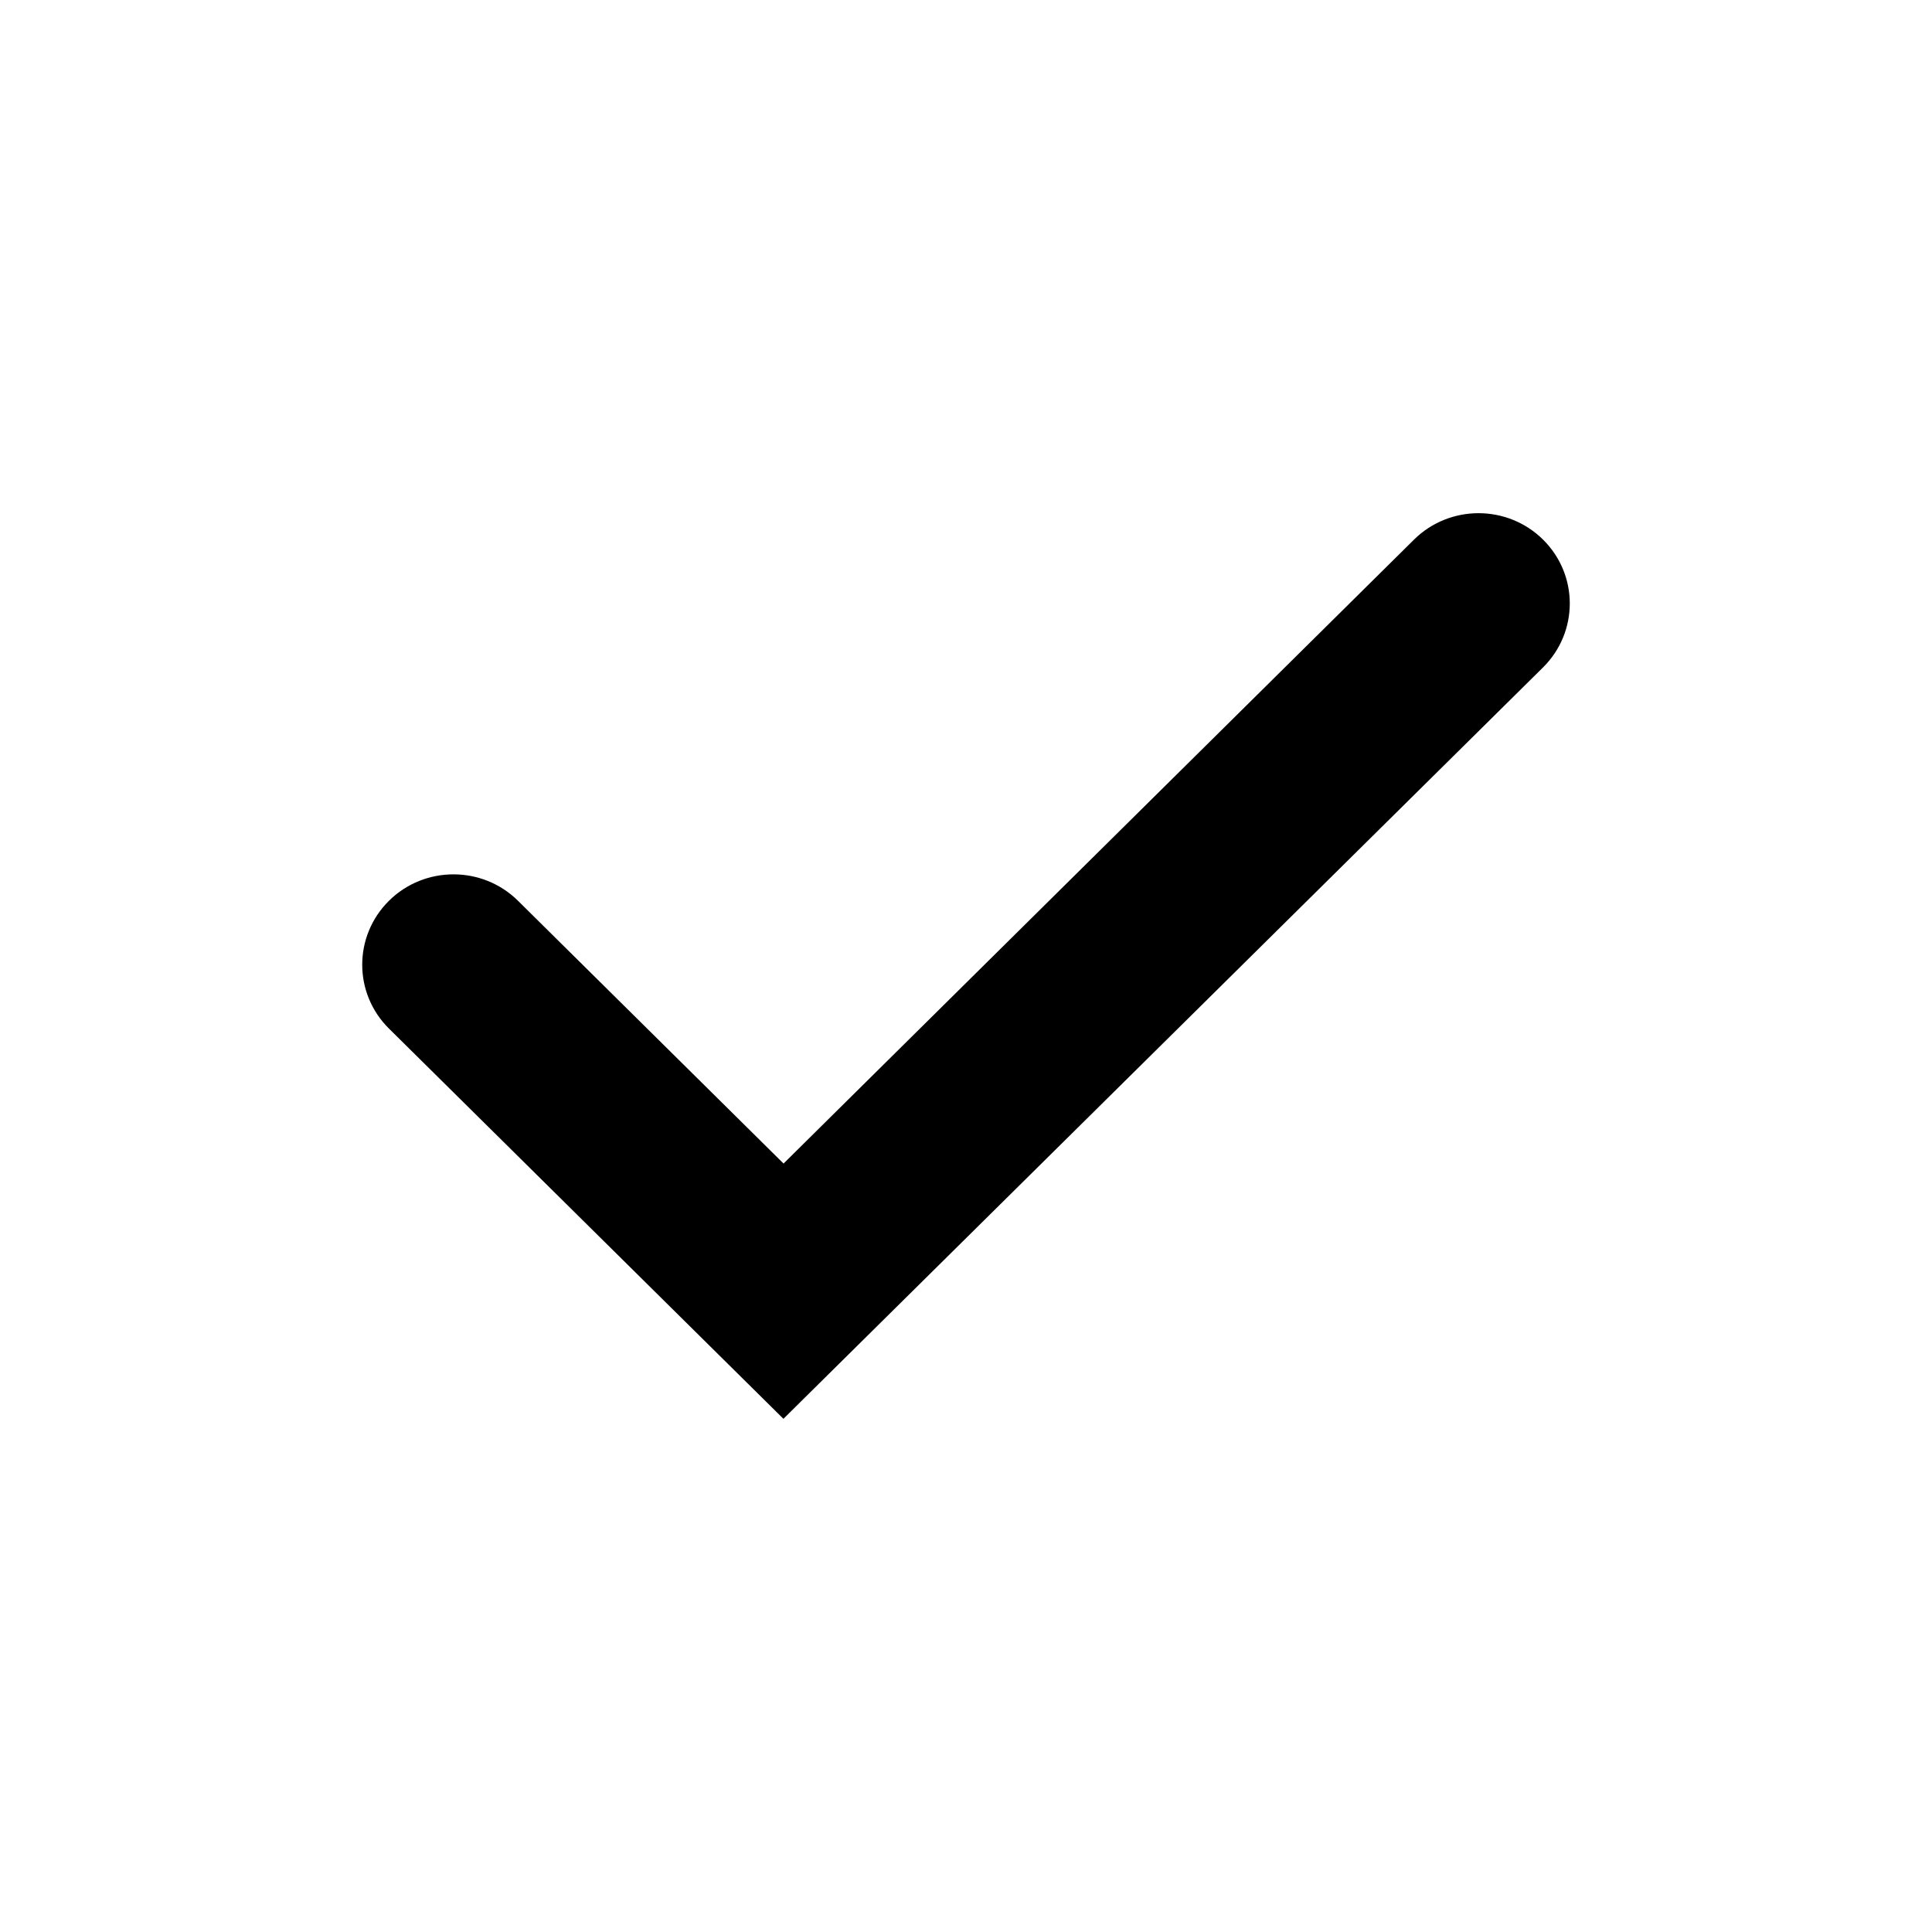
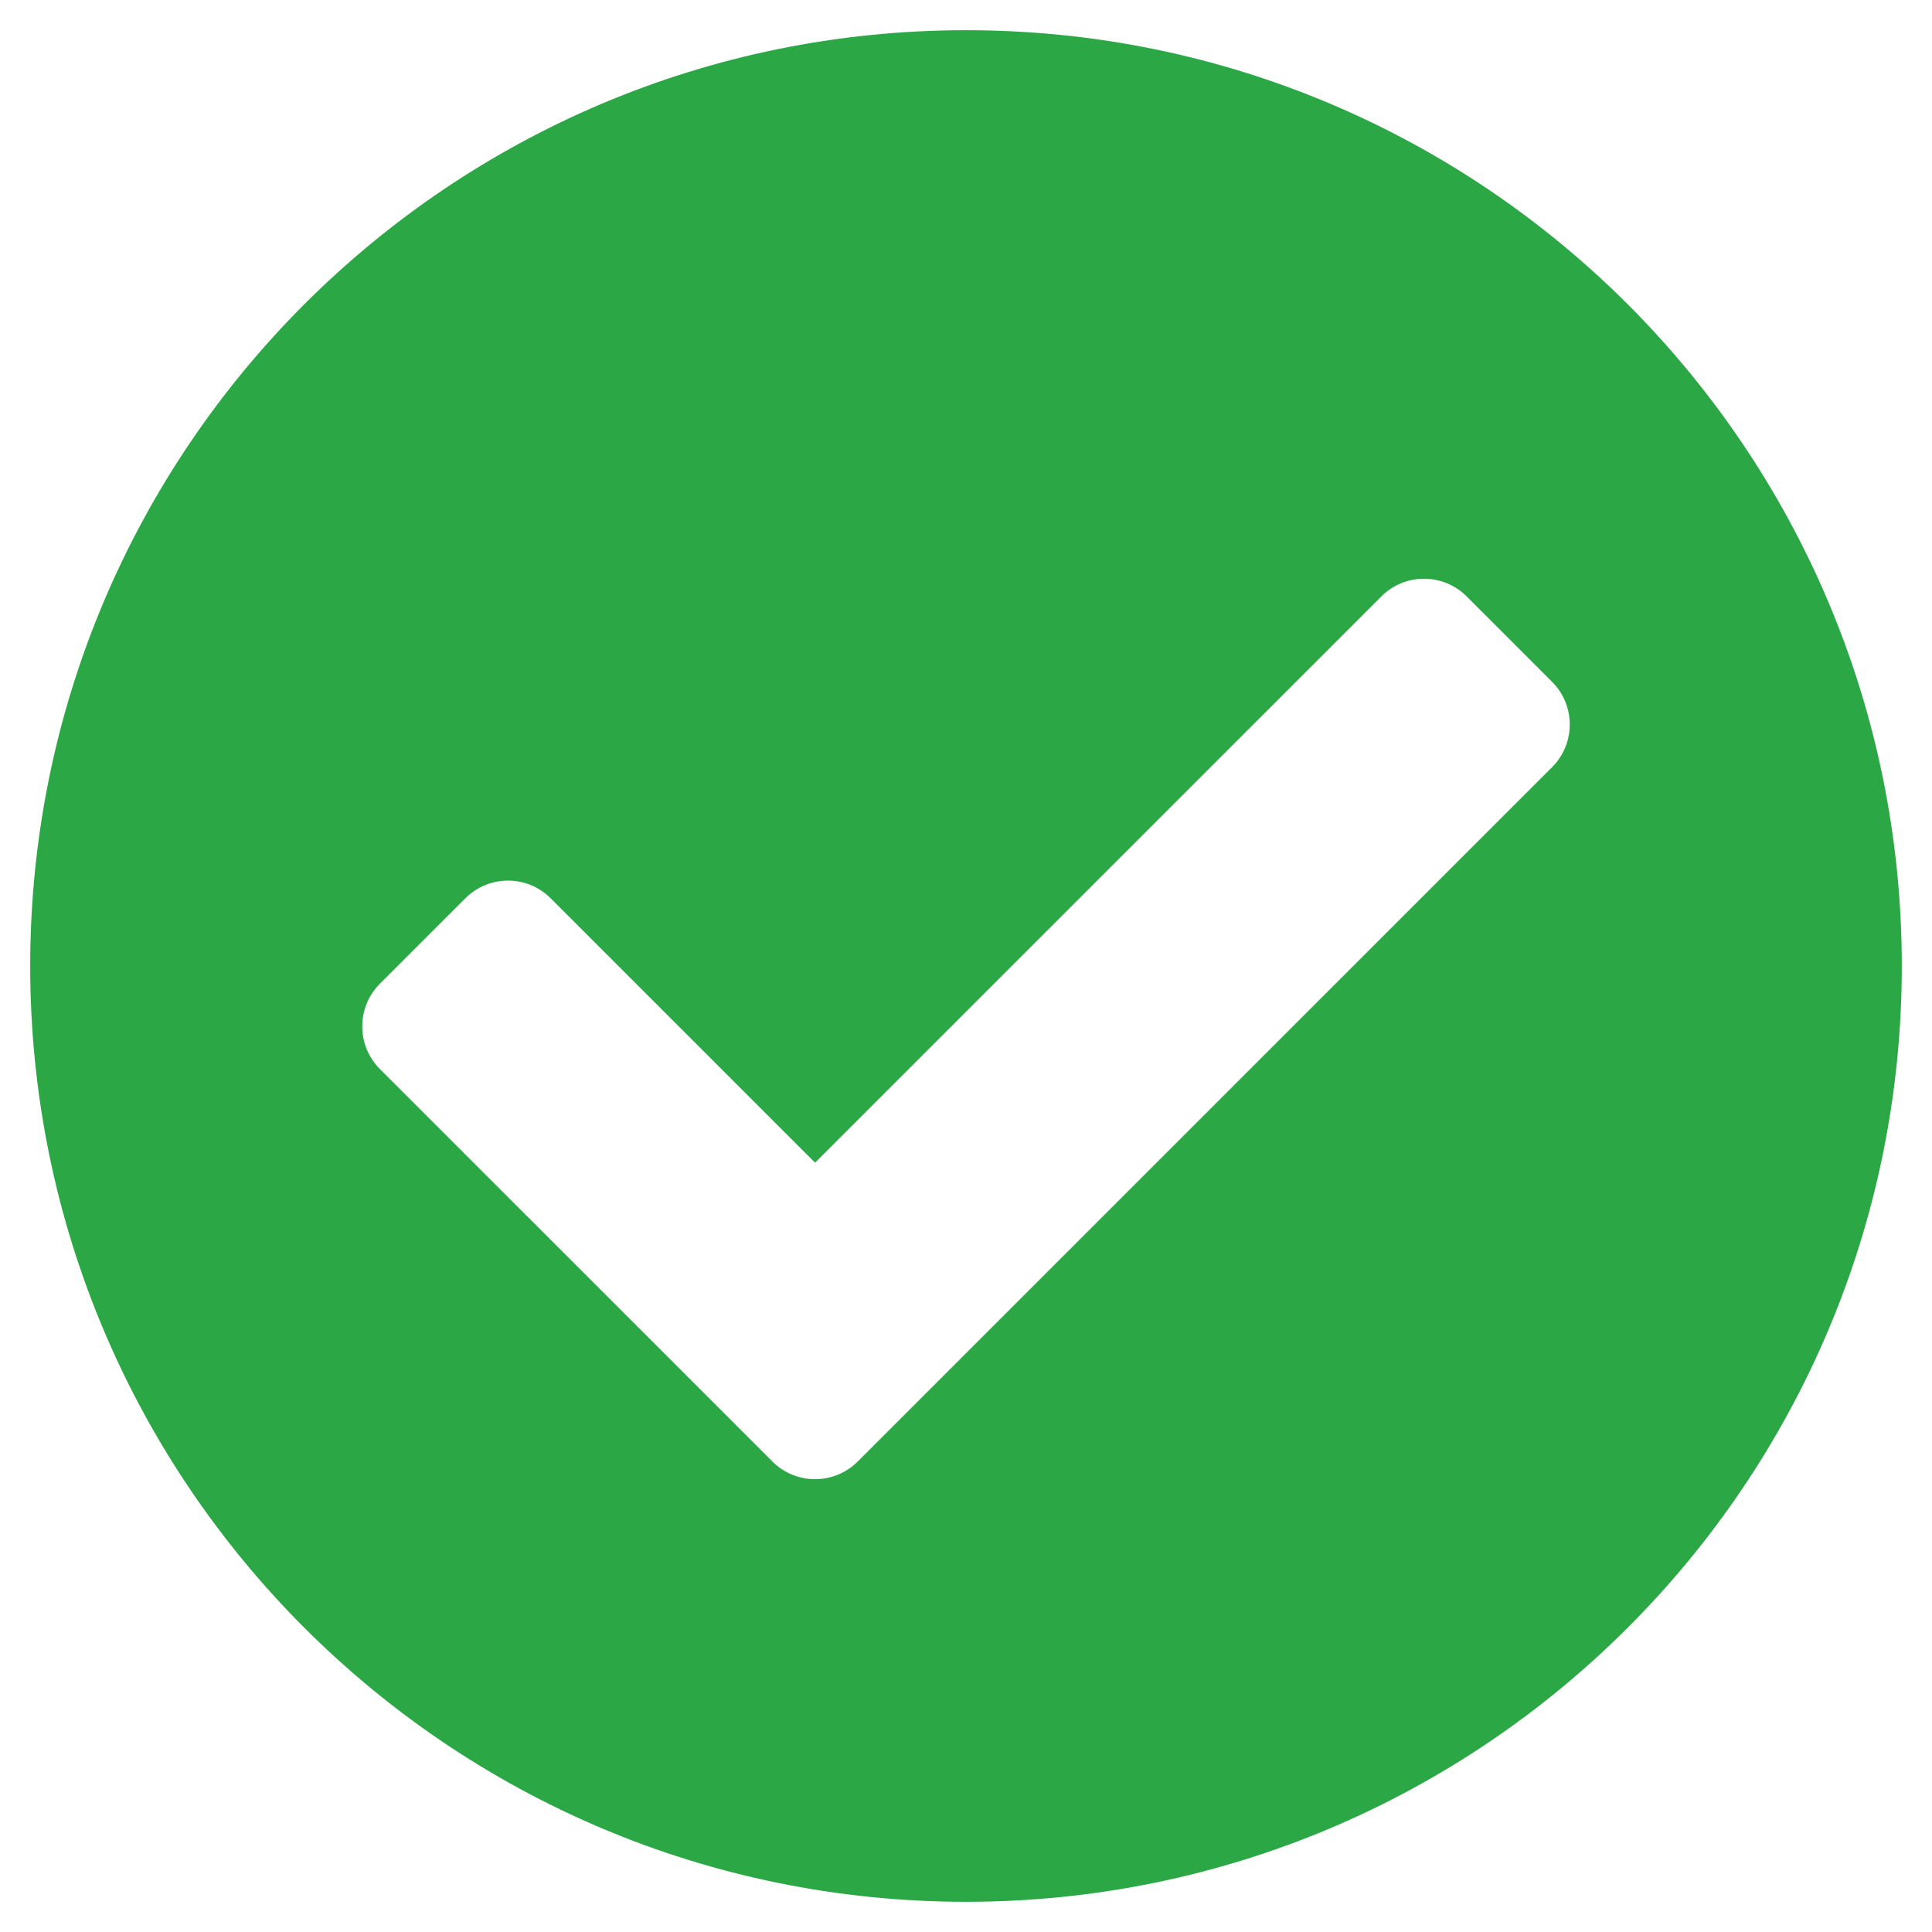
- <svg xmlns="http://www.w3.org/2000/svg" height="16" viewBox="0 0 16 16" width="16">
-   <path d="m3.221 7.46c.295-.292.774-.292 1.069 0l2.199 2.176 5.221-5.167c.295-.292.774-.292 1.069 0 .295.292.295.765 0 1.058l-6.291 6.223-3.267-3.232c-.295-.292-.295-.765 0-1.058z" fill-rule="evenodd" />
+ <svg xmlns="http://www.w3.org/2000/svg" width="60" height="60" viewBox="0 0 60 60" fill="none">
+   <path d="M59.062 30C59.062 46.051 46.051 59.062 30 59.062C13.949 59.062 0.938 46.051 0.938 30C0.938 13.949 13.949 0.938 30 0.938C46.051 0.938 59.062 13.949 59.062 30ZM26.638 45.388L48.201 23.826C48.933 23.094 48.933 21.906 48.201 21.174L45.549 18.523C44.817 17.79 43.63 17.79 42.898 18.523L25.312 36.108L17.102 27.898C16.37 27.165 15.183 27.165 14.451 27.898L11.799 30.549C11.067 31.281 11.067 32.469 11.799 33.201L23.987 45.388C24.719 46.12 25.906 46.12 26.638 45.388Z" fill="#2ba745" />
</svg>
